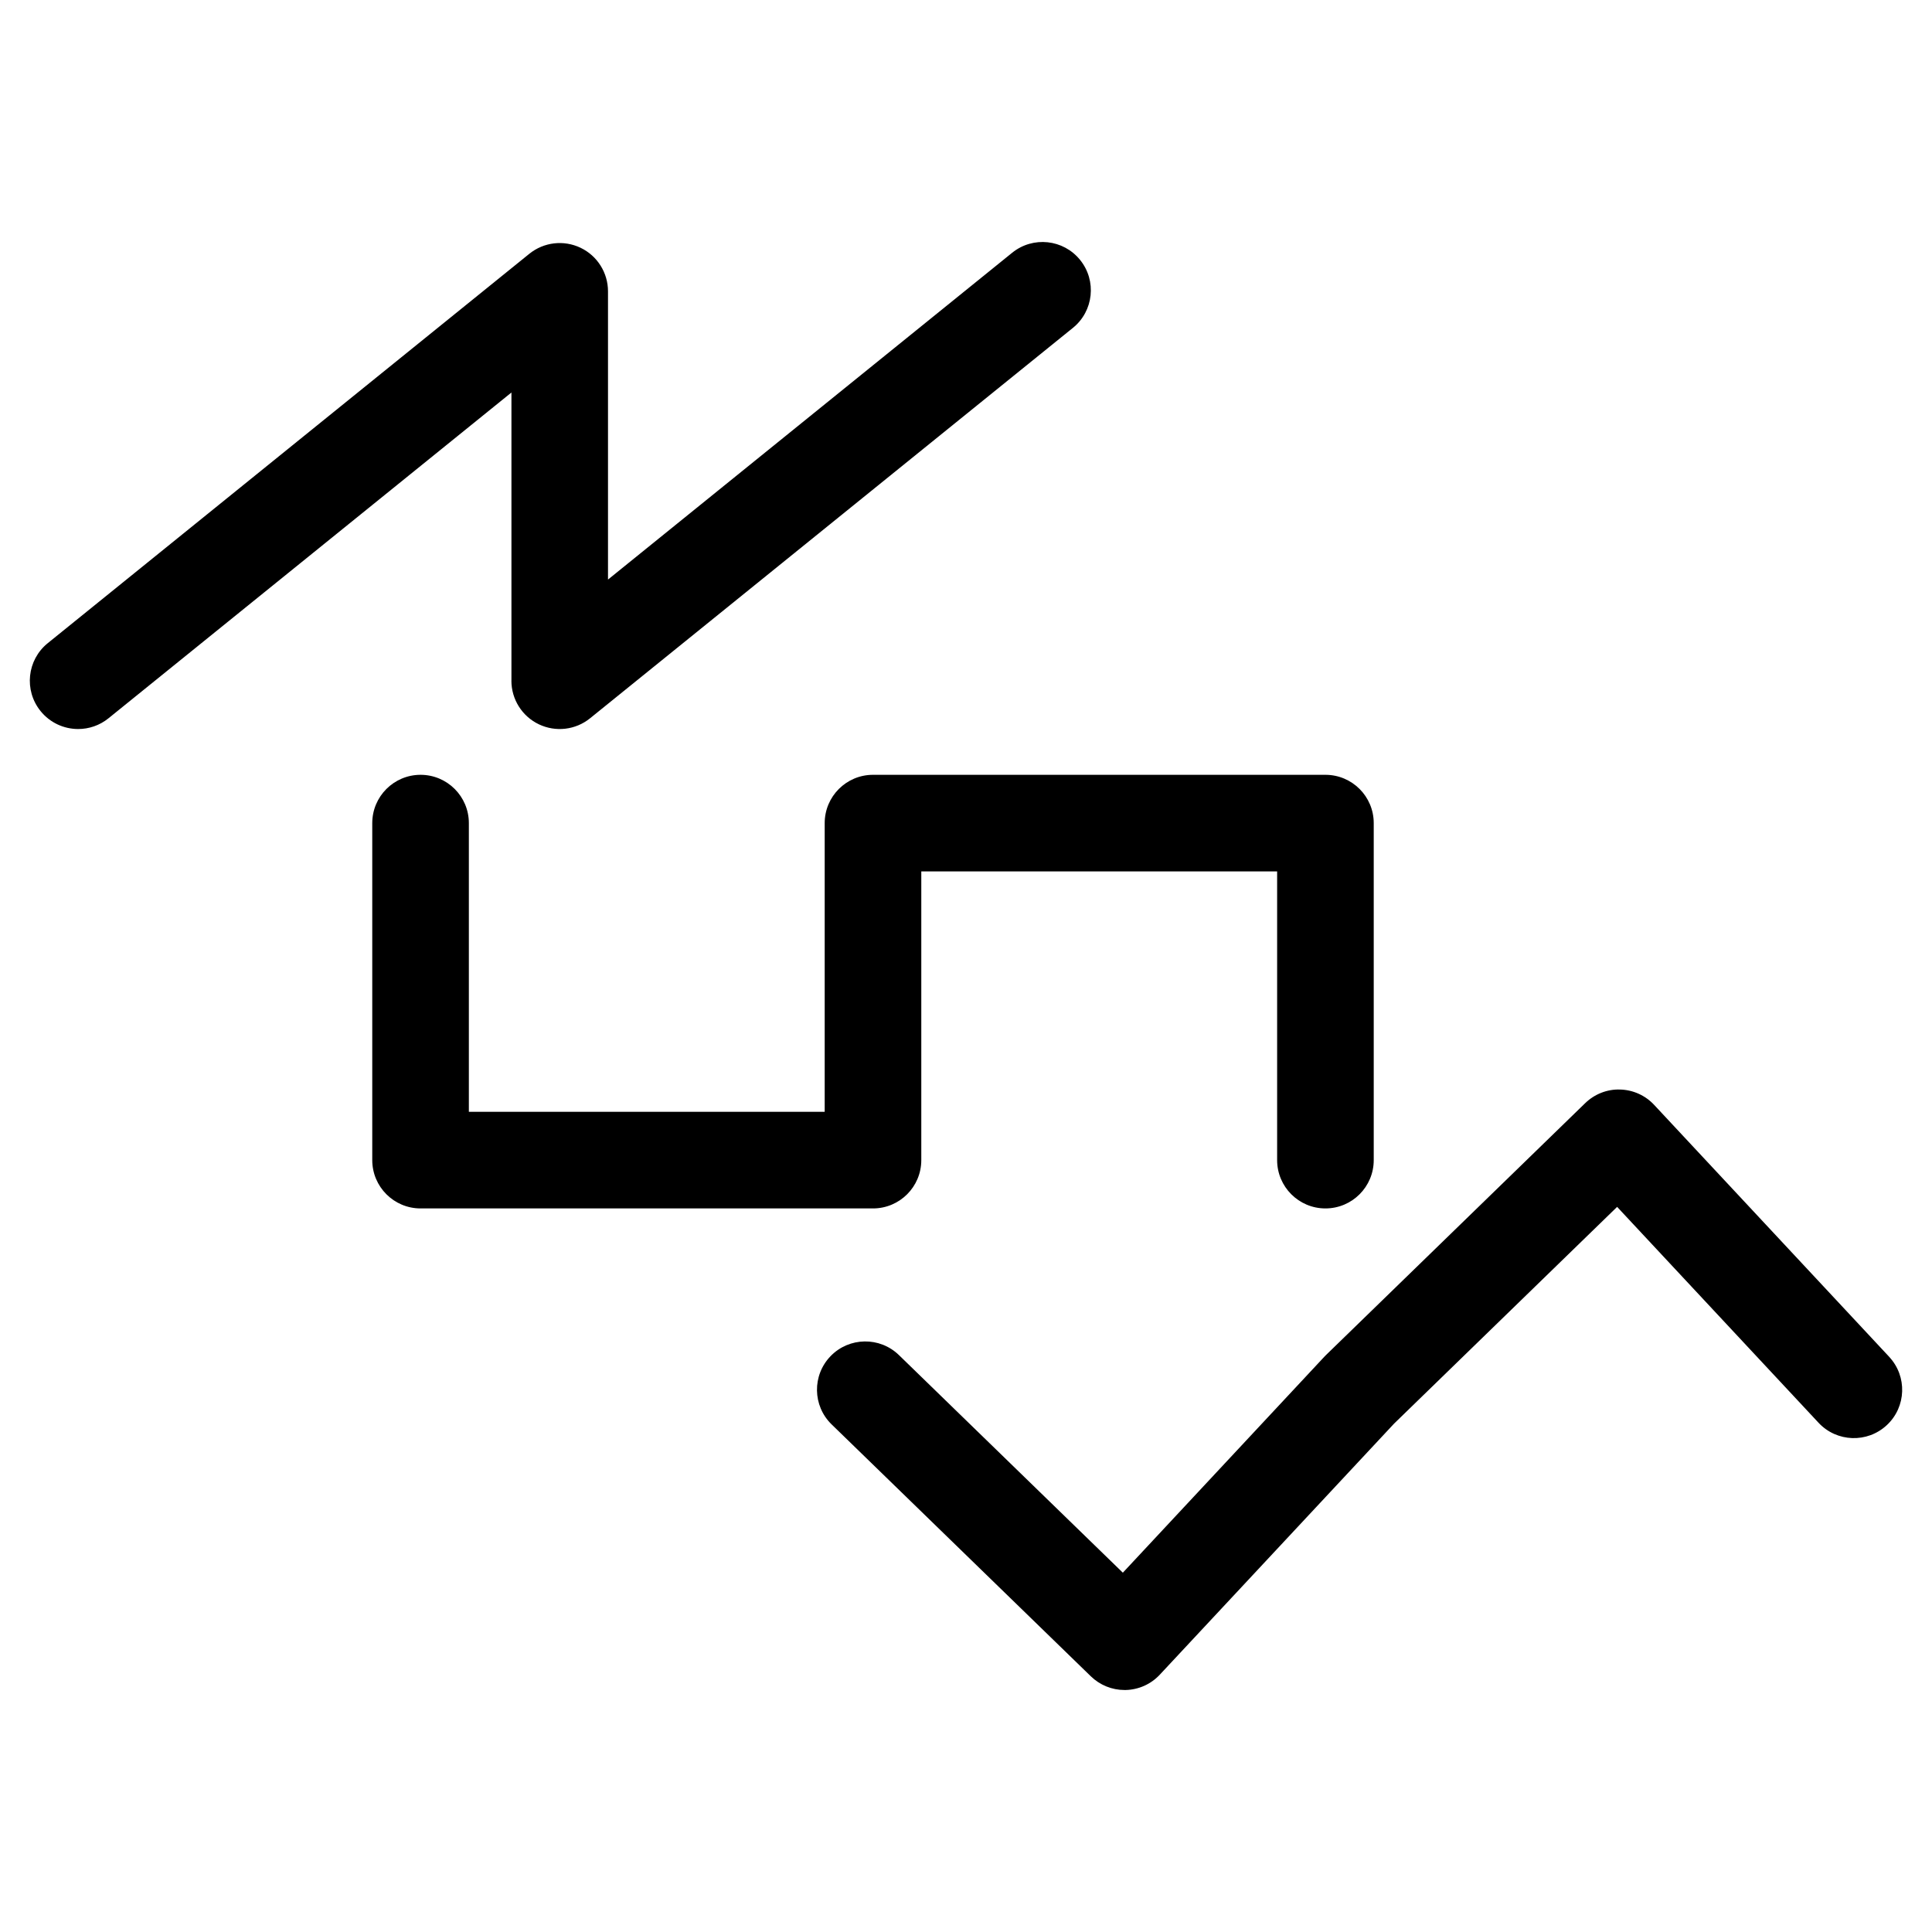
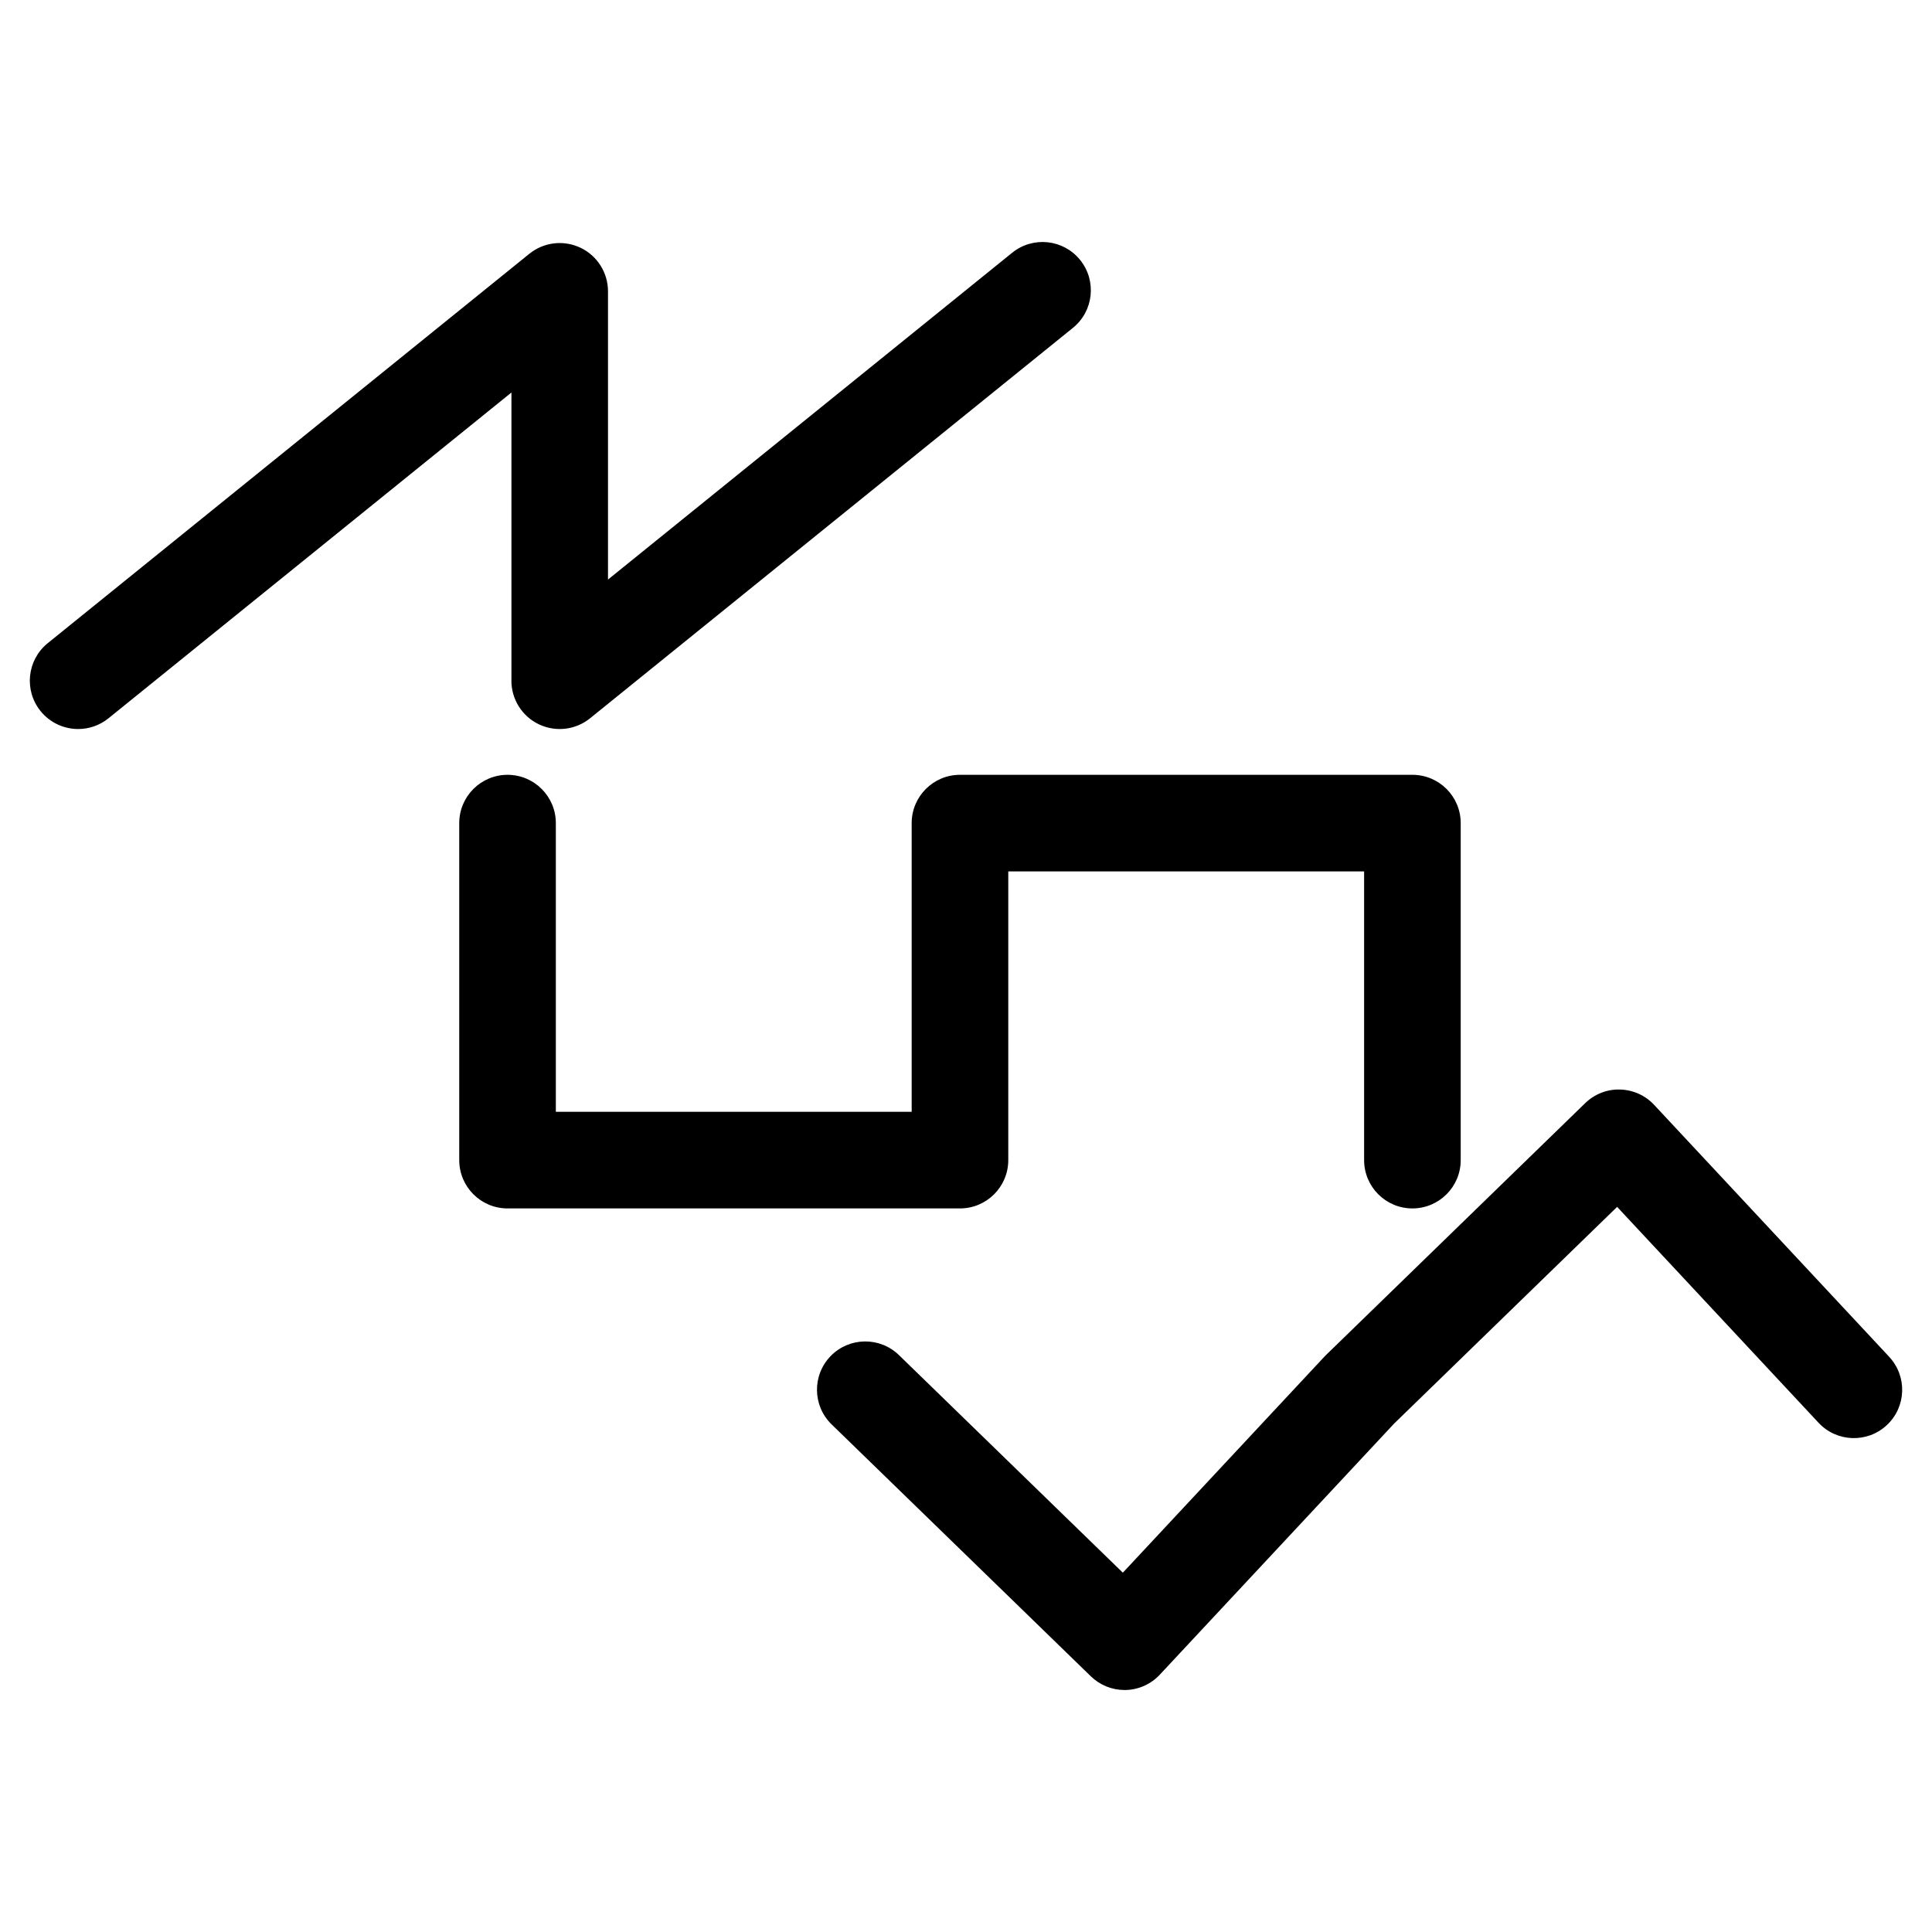
<svg xmlns="http://www.w3.org/2000/svg" id="a" data-name="layer1" viewBox="0 0 500 500">
  <path d="M132.35,176.17c0,4.82,2.77,9.21,7.11,11.28,4.35,2.08,9.5,1.47,13.25-1.56l124.96-101.04c5.37-4.34,6.2-12.21,1.86-17.58-4.34-5.37-12.21-6.2-17.58-1.86l-104.6,84.58v-74.59c0-4.82-2.77-9.21-7.11-11.28-4.35-2.07-9.5-1.47-13.25,1.56L12.36,166.45c-5.37,4.34-6.2,12.21-1.86,17.58,2.47,3.05,6.08,4.64,9.73,4.64,2.76,0,5.54-.91,7.85-2.78l104.28-84.31v74.59Z" />
-   <path d="M238.43,300.24v-74.72h92.09v74.72c0,6.9,5.6,12.5,12.5,12.5s12.5-5.6,12.5-12.5v-87.22c0-6.9-5.6-12.5-12.5-12.5h-117.09c-6.9,0-12.5,5.6-12.5,12.5v74.72h-92.09v-74.72c0-6.9-5.6-12.5-12.5-12.5s-12.5,5.6-12.5,12.5v87.22c0,6.9,5.6,12.5,12.5,12.5h117.09c6.9,0,12.5-5.6,12.5-12.5Z" />
+   <path d="M260.94,300.24v-74.72h92.09v74.72c0,6.9,5.6,12.5,12.5,12.5s12.5-5.6,12.5-12.5v-87.22c0-6.9-5.6-12.5-12.5-12.5h-117.09c-6.9,0-12.5,5.6-12.5,12.5v74.72h-92.09v-74.72c0-6.9-5.6-12.5-12.5-12.5s-12.5,5.6-12.5,12.5v87.22c0,6.9,5.6,12.5,12.5,12.5h117.09c6.9,0,12.5-5.6,12.5-12.5Z" />
  <path d="M488.92,351.14l-60.83-65.2c-2.29-2.46-5.48-3.89-8.83-3.97-3.36-.11-6.61,1.19-9.02,3.53l-67.09,65.2c-.15.14-.29.29-.43.44l-52.13,55.87-57.94-56.31c-4.95-4.81-12.87-4.7-17.68.25-4.81,4.95-4.7,12.87.25,17.68l67.09,65.2c2.34,2.27,5.46,3.54,8.71,3.54.1,0,.2,0,.31,0,3.36-.08,6.54-1.51,8.83-3.97l60.63-64.97,57.72-56.09,52.13,55.87c4.71,5.05,12.62,5.32,17.67.61,5.05-4.71,5.32-12.62.61-17.67Z" />
</svg>
